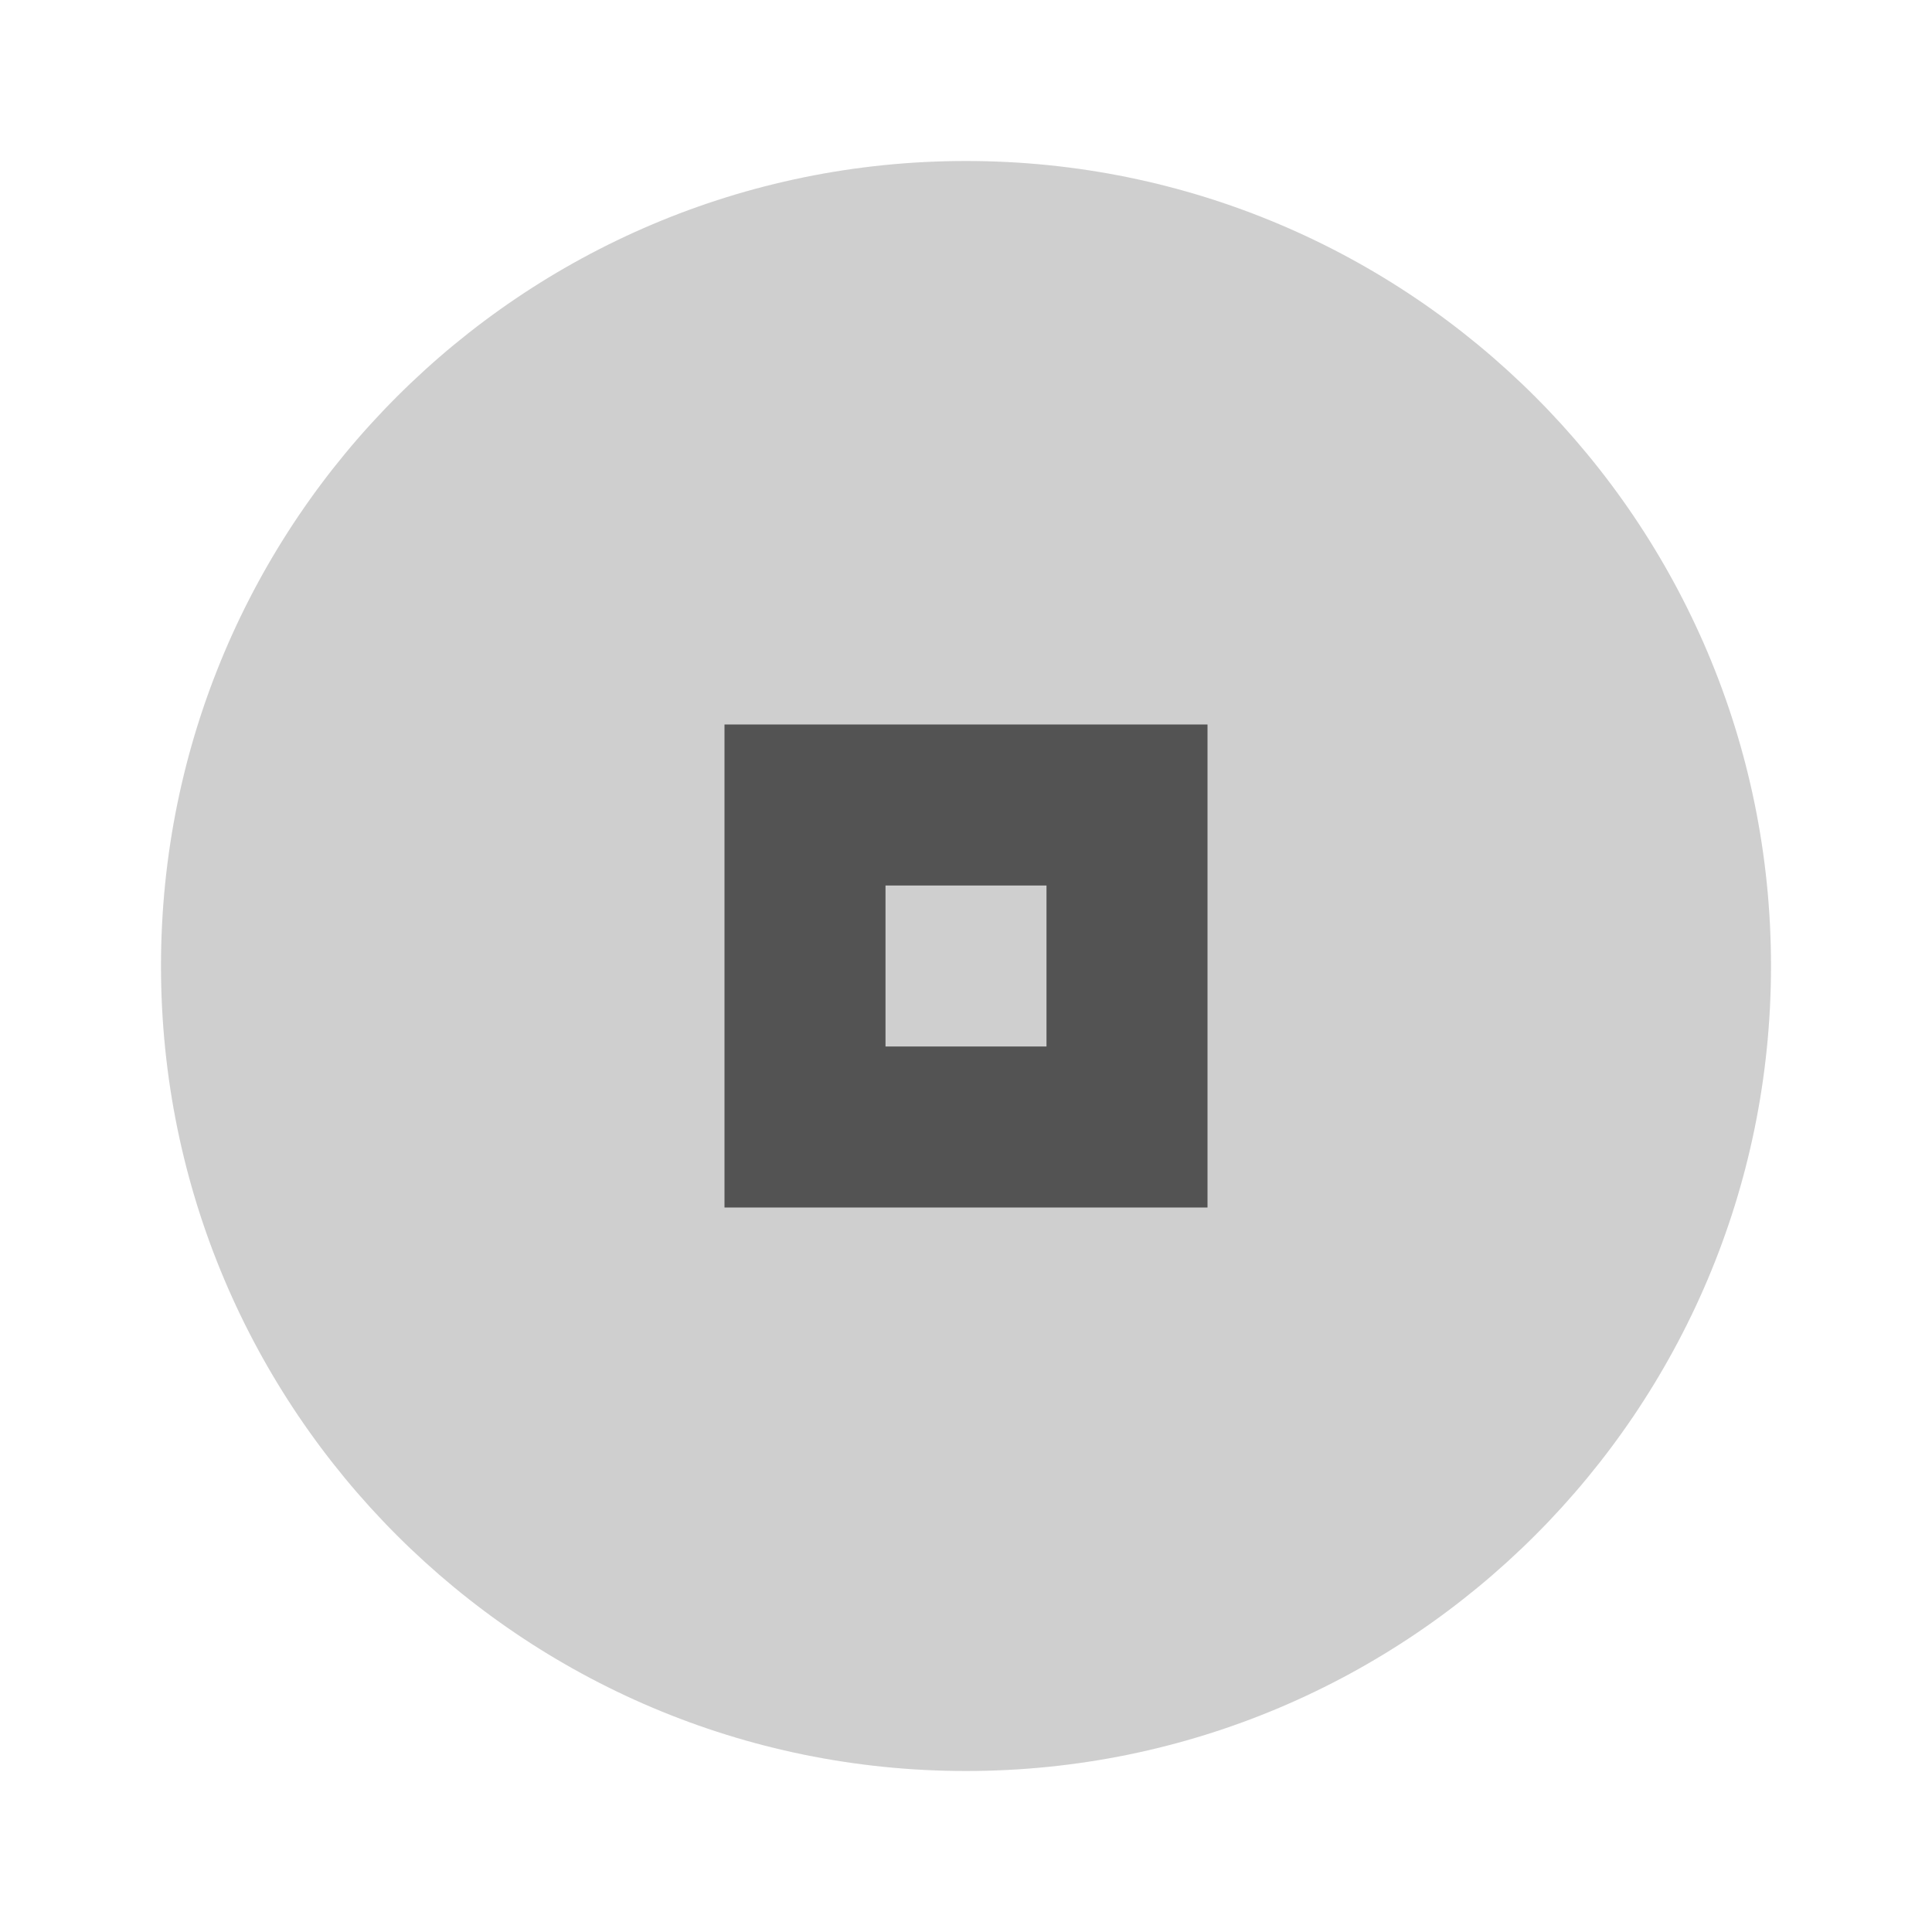
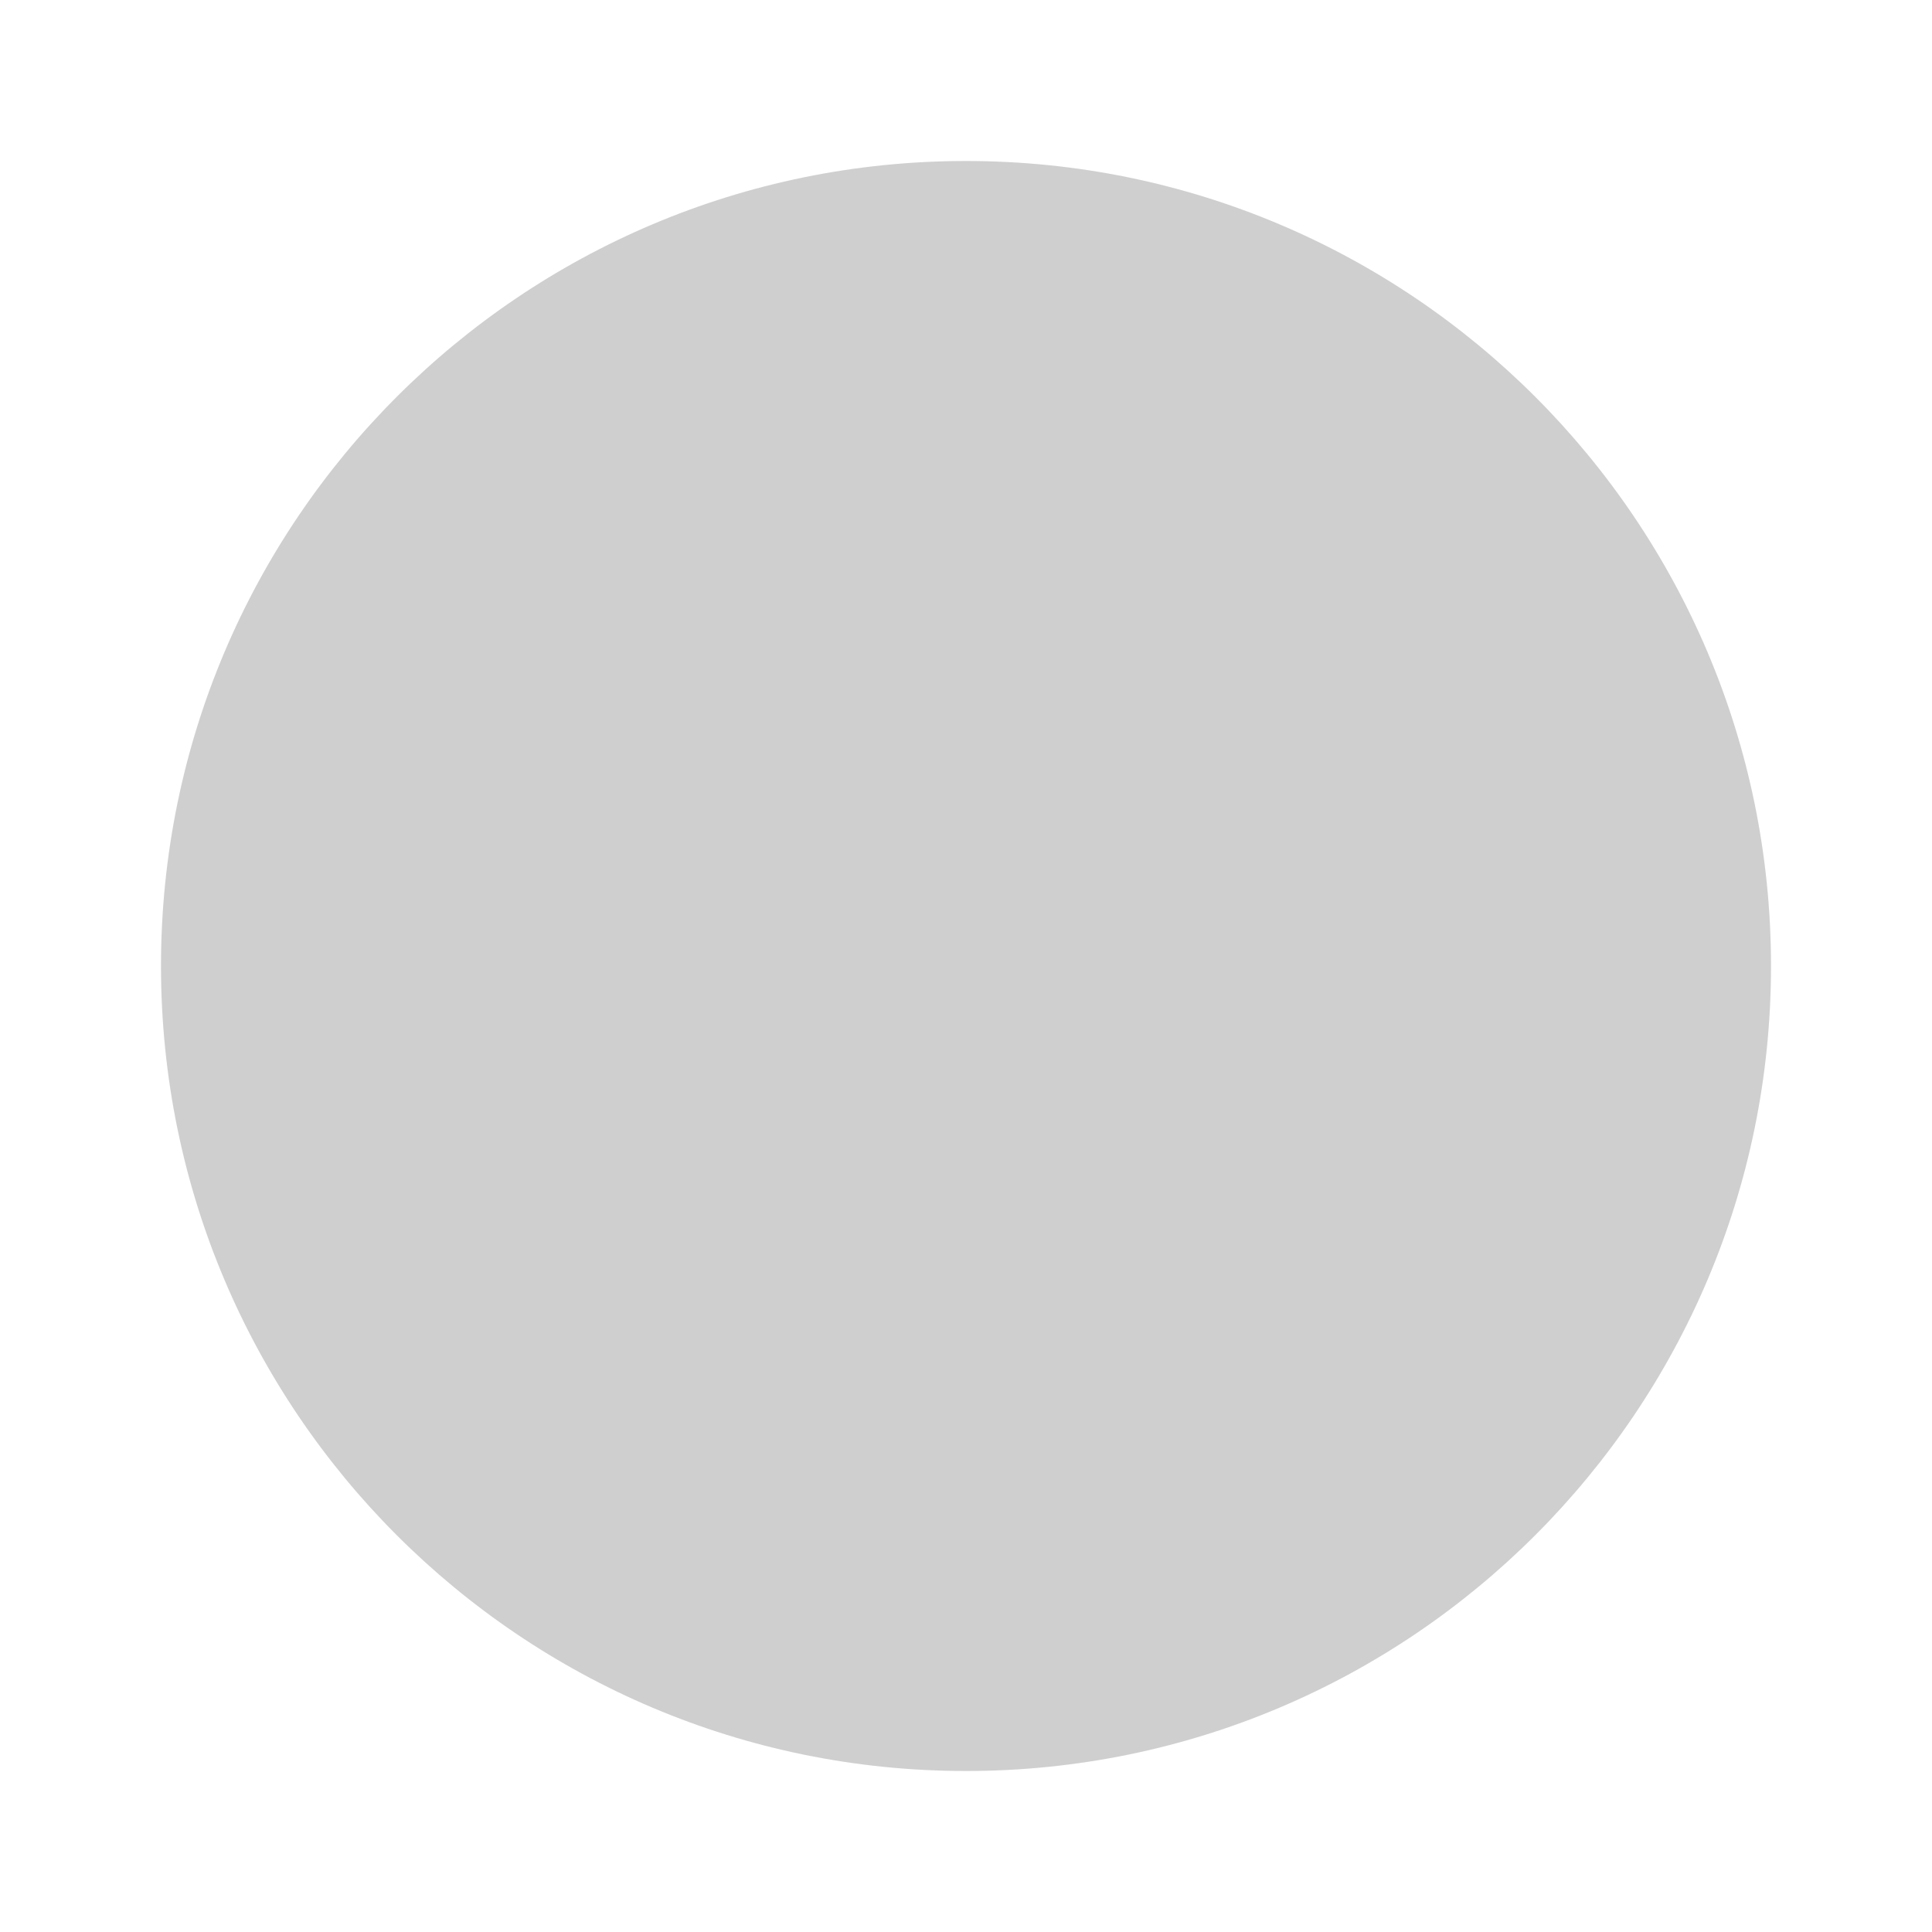
<svg xmlns="http://www.w3.org/2000/svg" width="24" height="24" viewBox="0 0 24 24" fill="#000000">
  <circle cx="12" cy="12" r="10" opacity=".08" />
  <circle cx="12" cy="12" r="10" opacity=".12" />
-   <path d="m9 9v6h6v-6h-6zm2 2h2v2h-2v-2z" opacity=".6" />
</svg>
